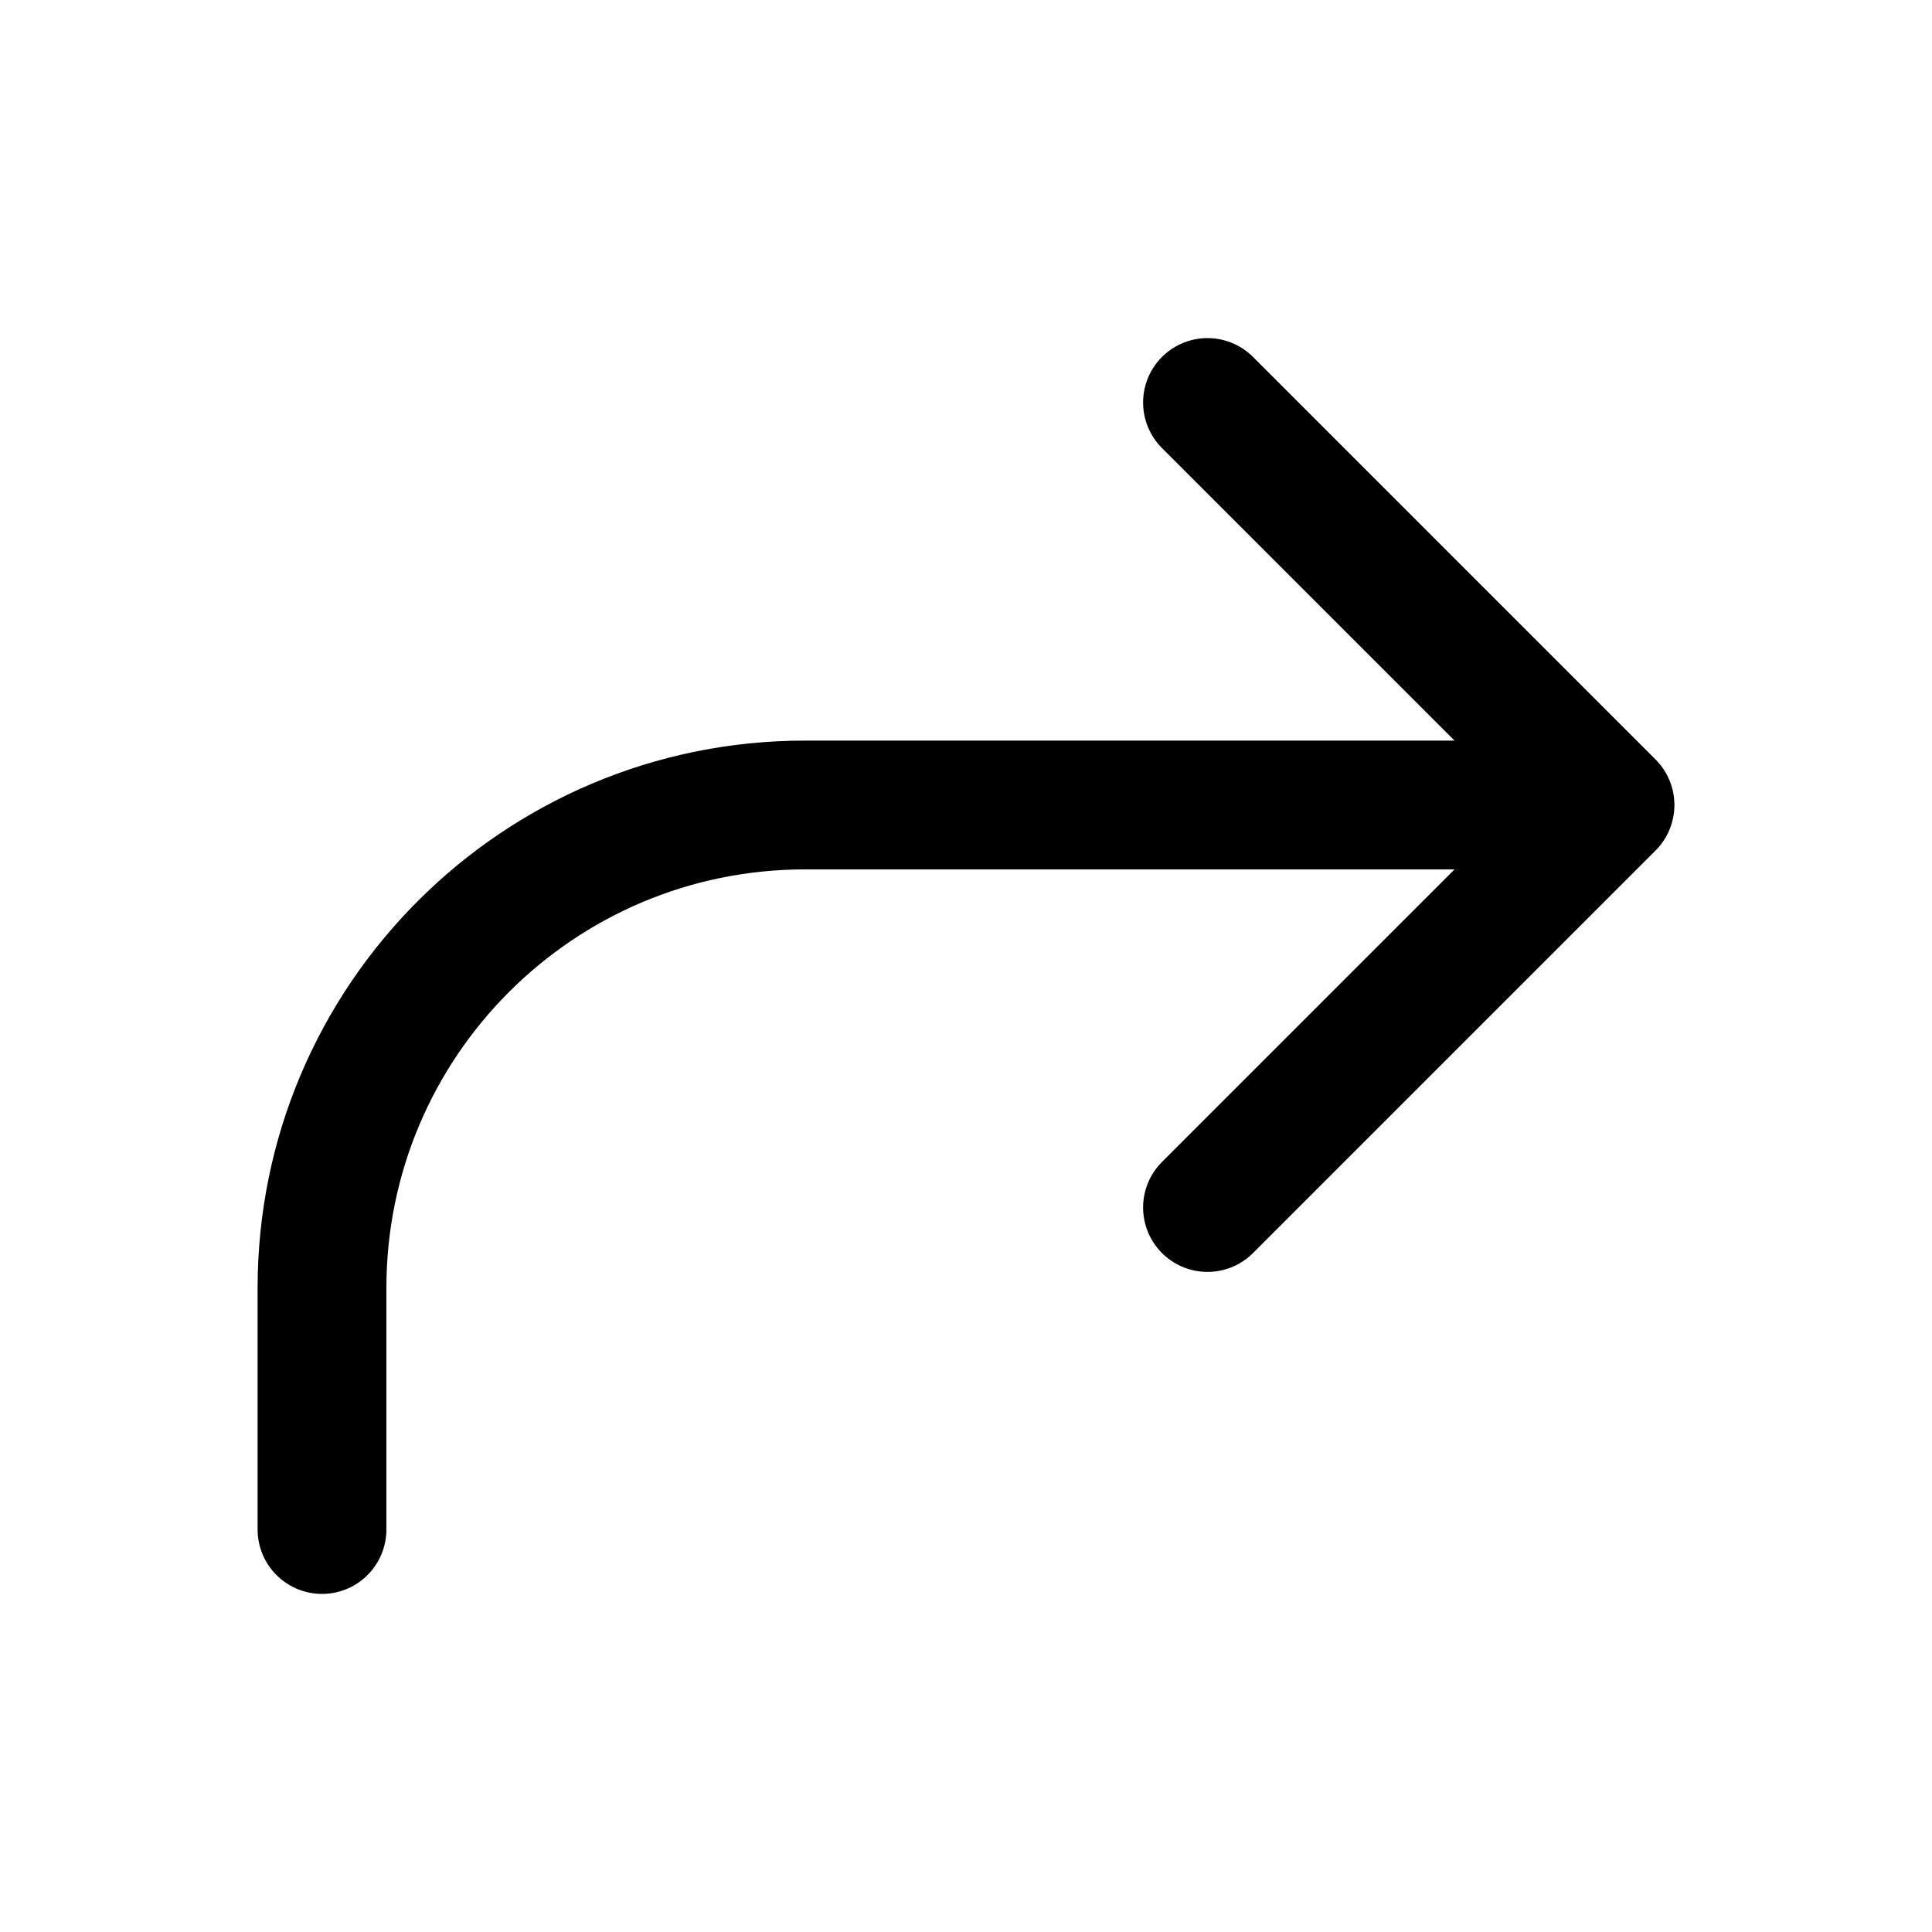
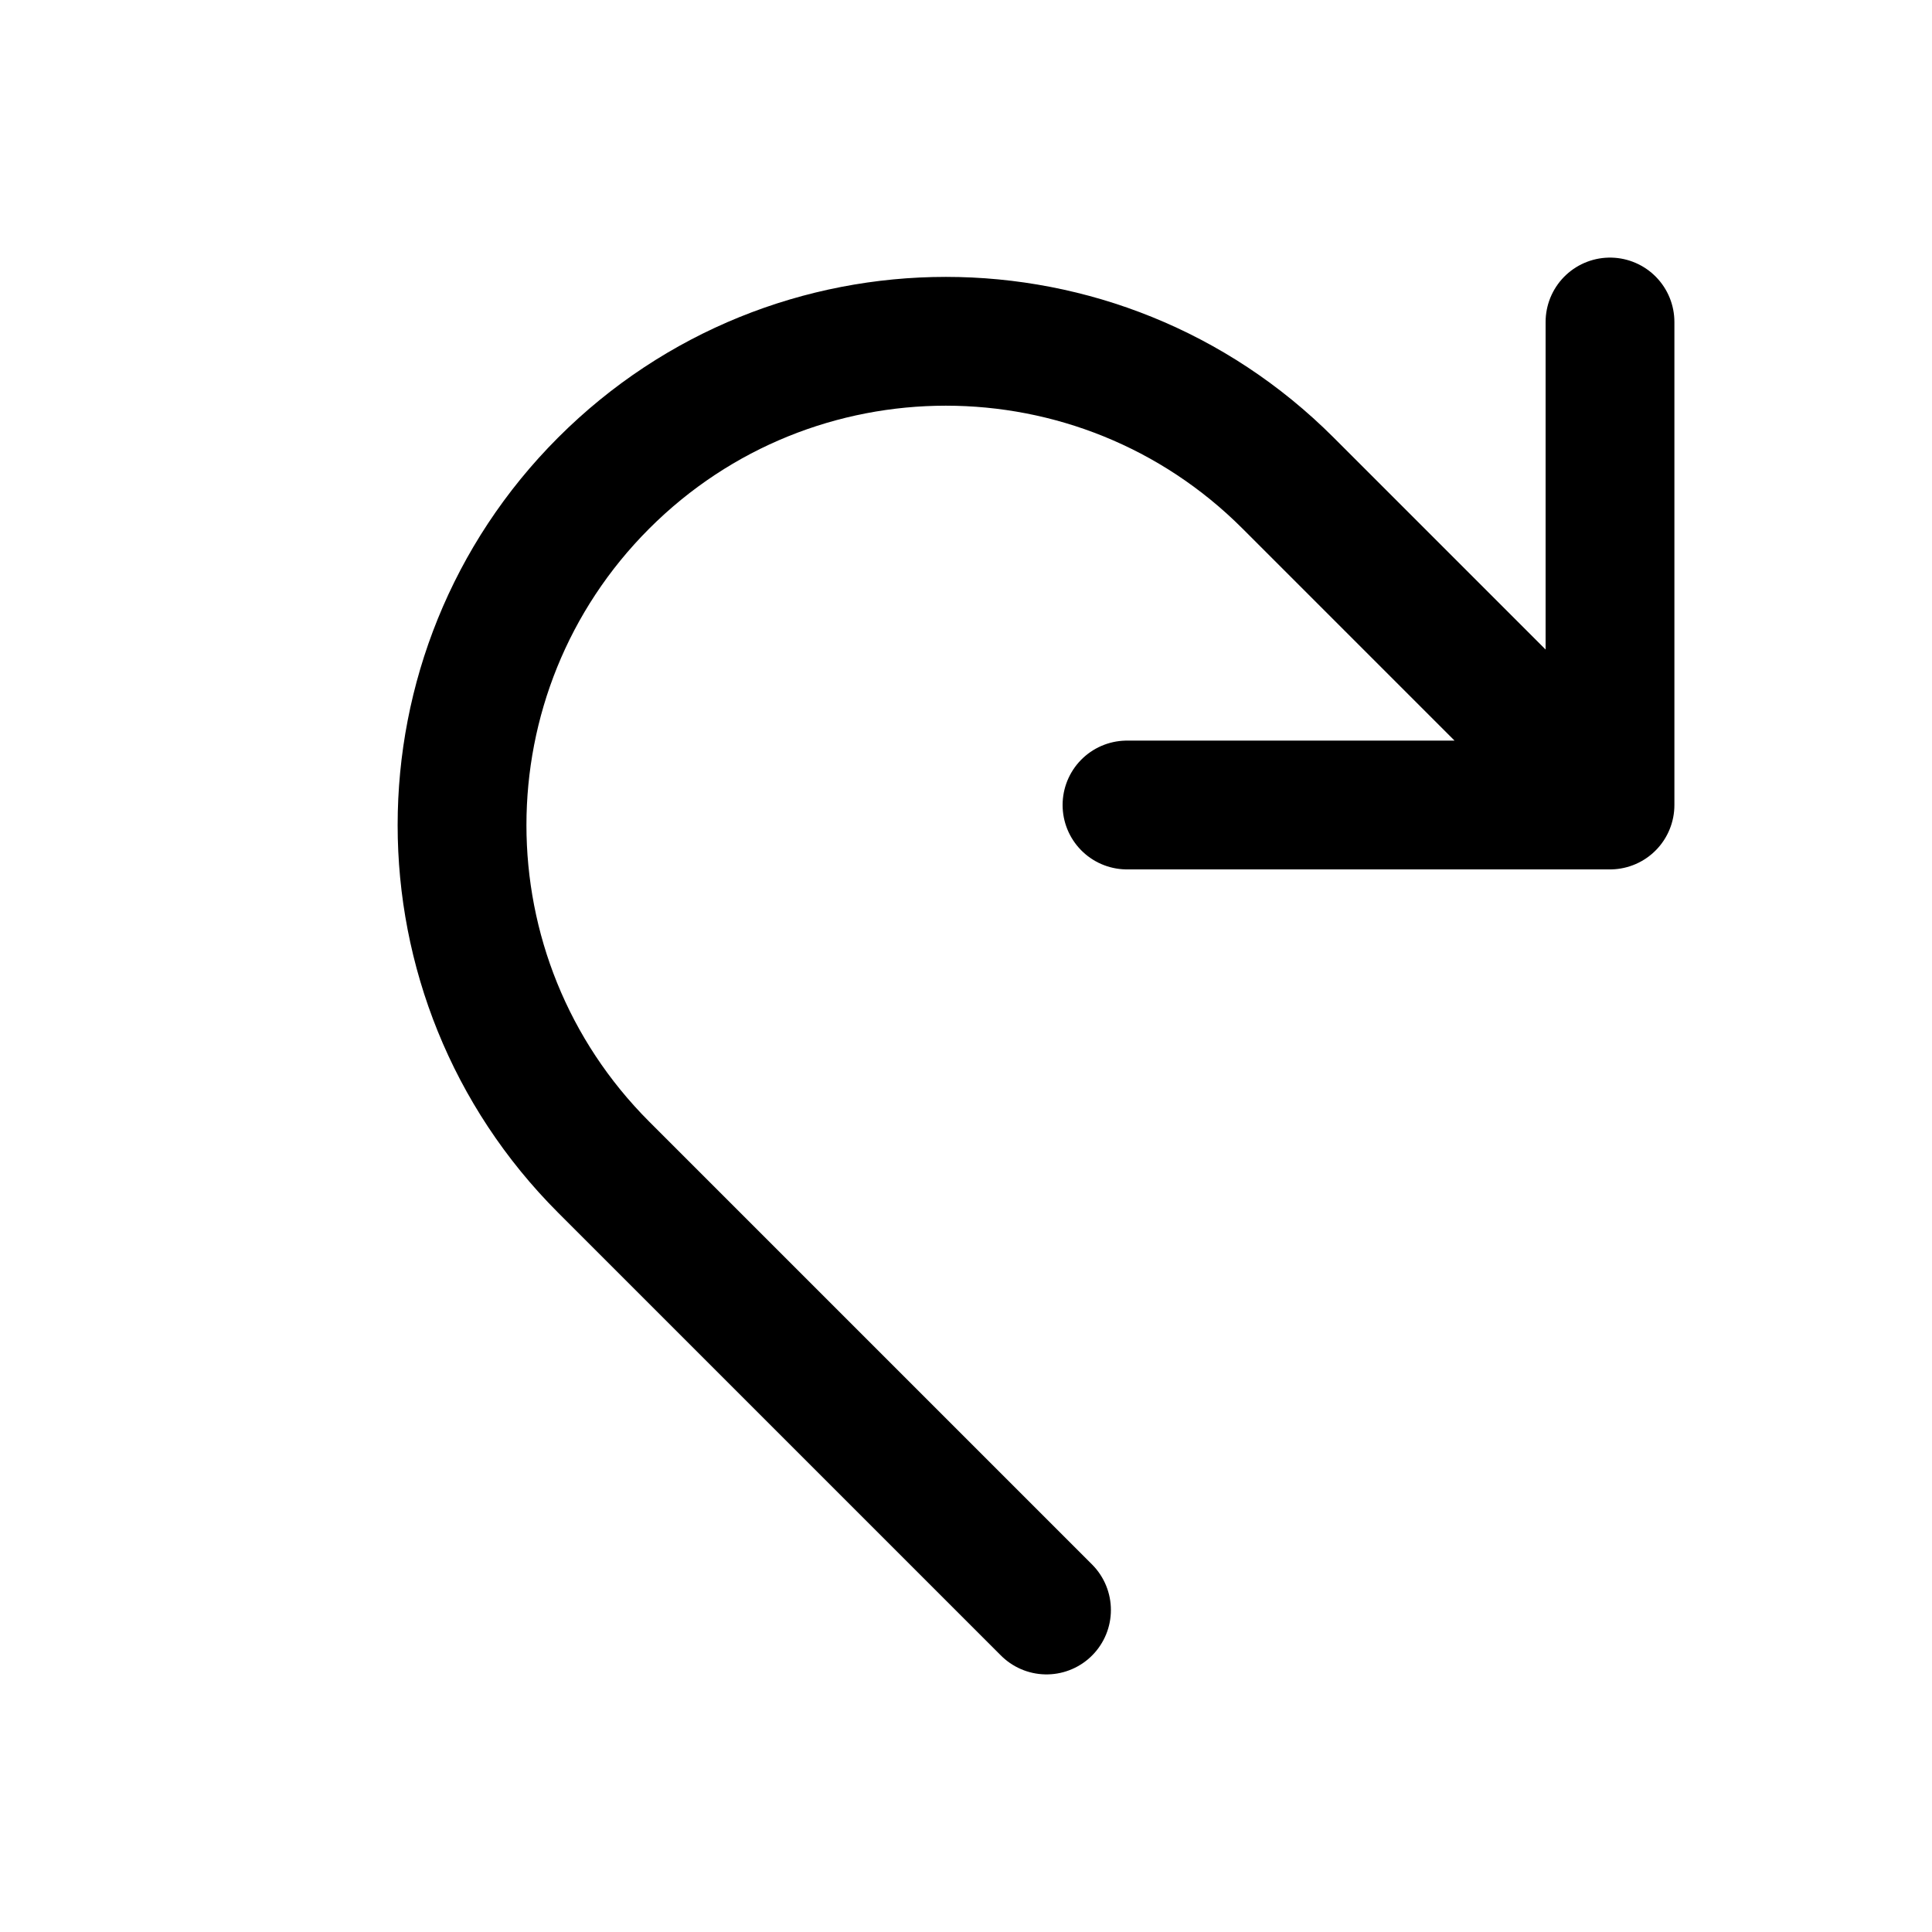
<svg xmlns="http://www.w3.org/2000/svg" width="24" height="24" viewBox="0 0 24 24">
-   <path d="m15 5 5 5-5 5M20 10H10a6 6 0 0 0-6 6v3" fill="none" stroke="#000000" stroke-width="1.6" stroke-linecap="round" stroke-linejoin="round" />
+   <path d="M20 4v6h-6M20 10l-4-4a6 6 0 0 0-8.5 8.5L13 20" fill="none" stroke="#000000" stroke-width="1.6" stroke-linecap="round" stroke-linejoin="round" />
</svg>
